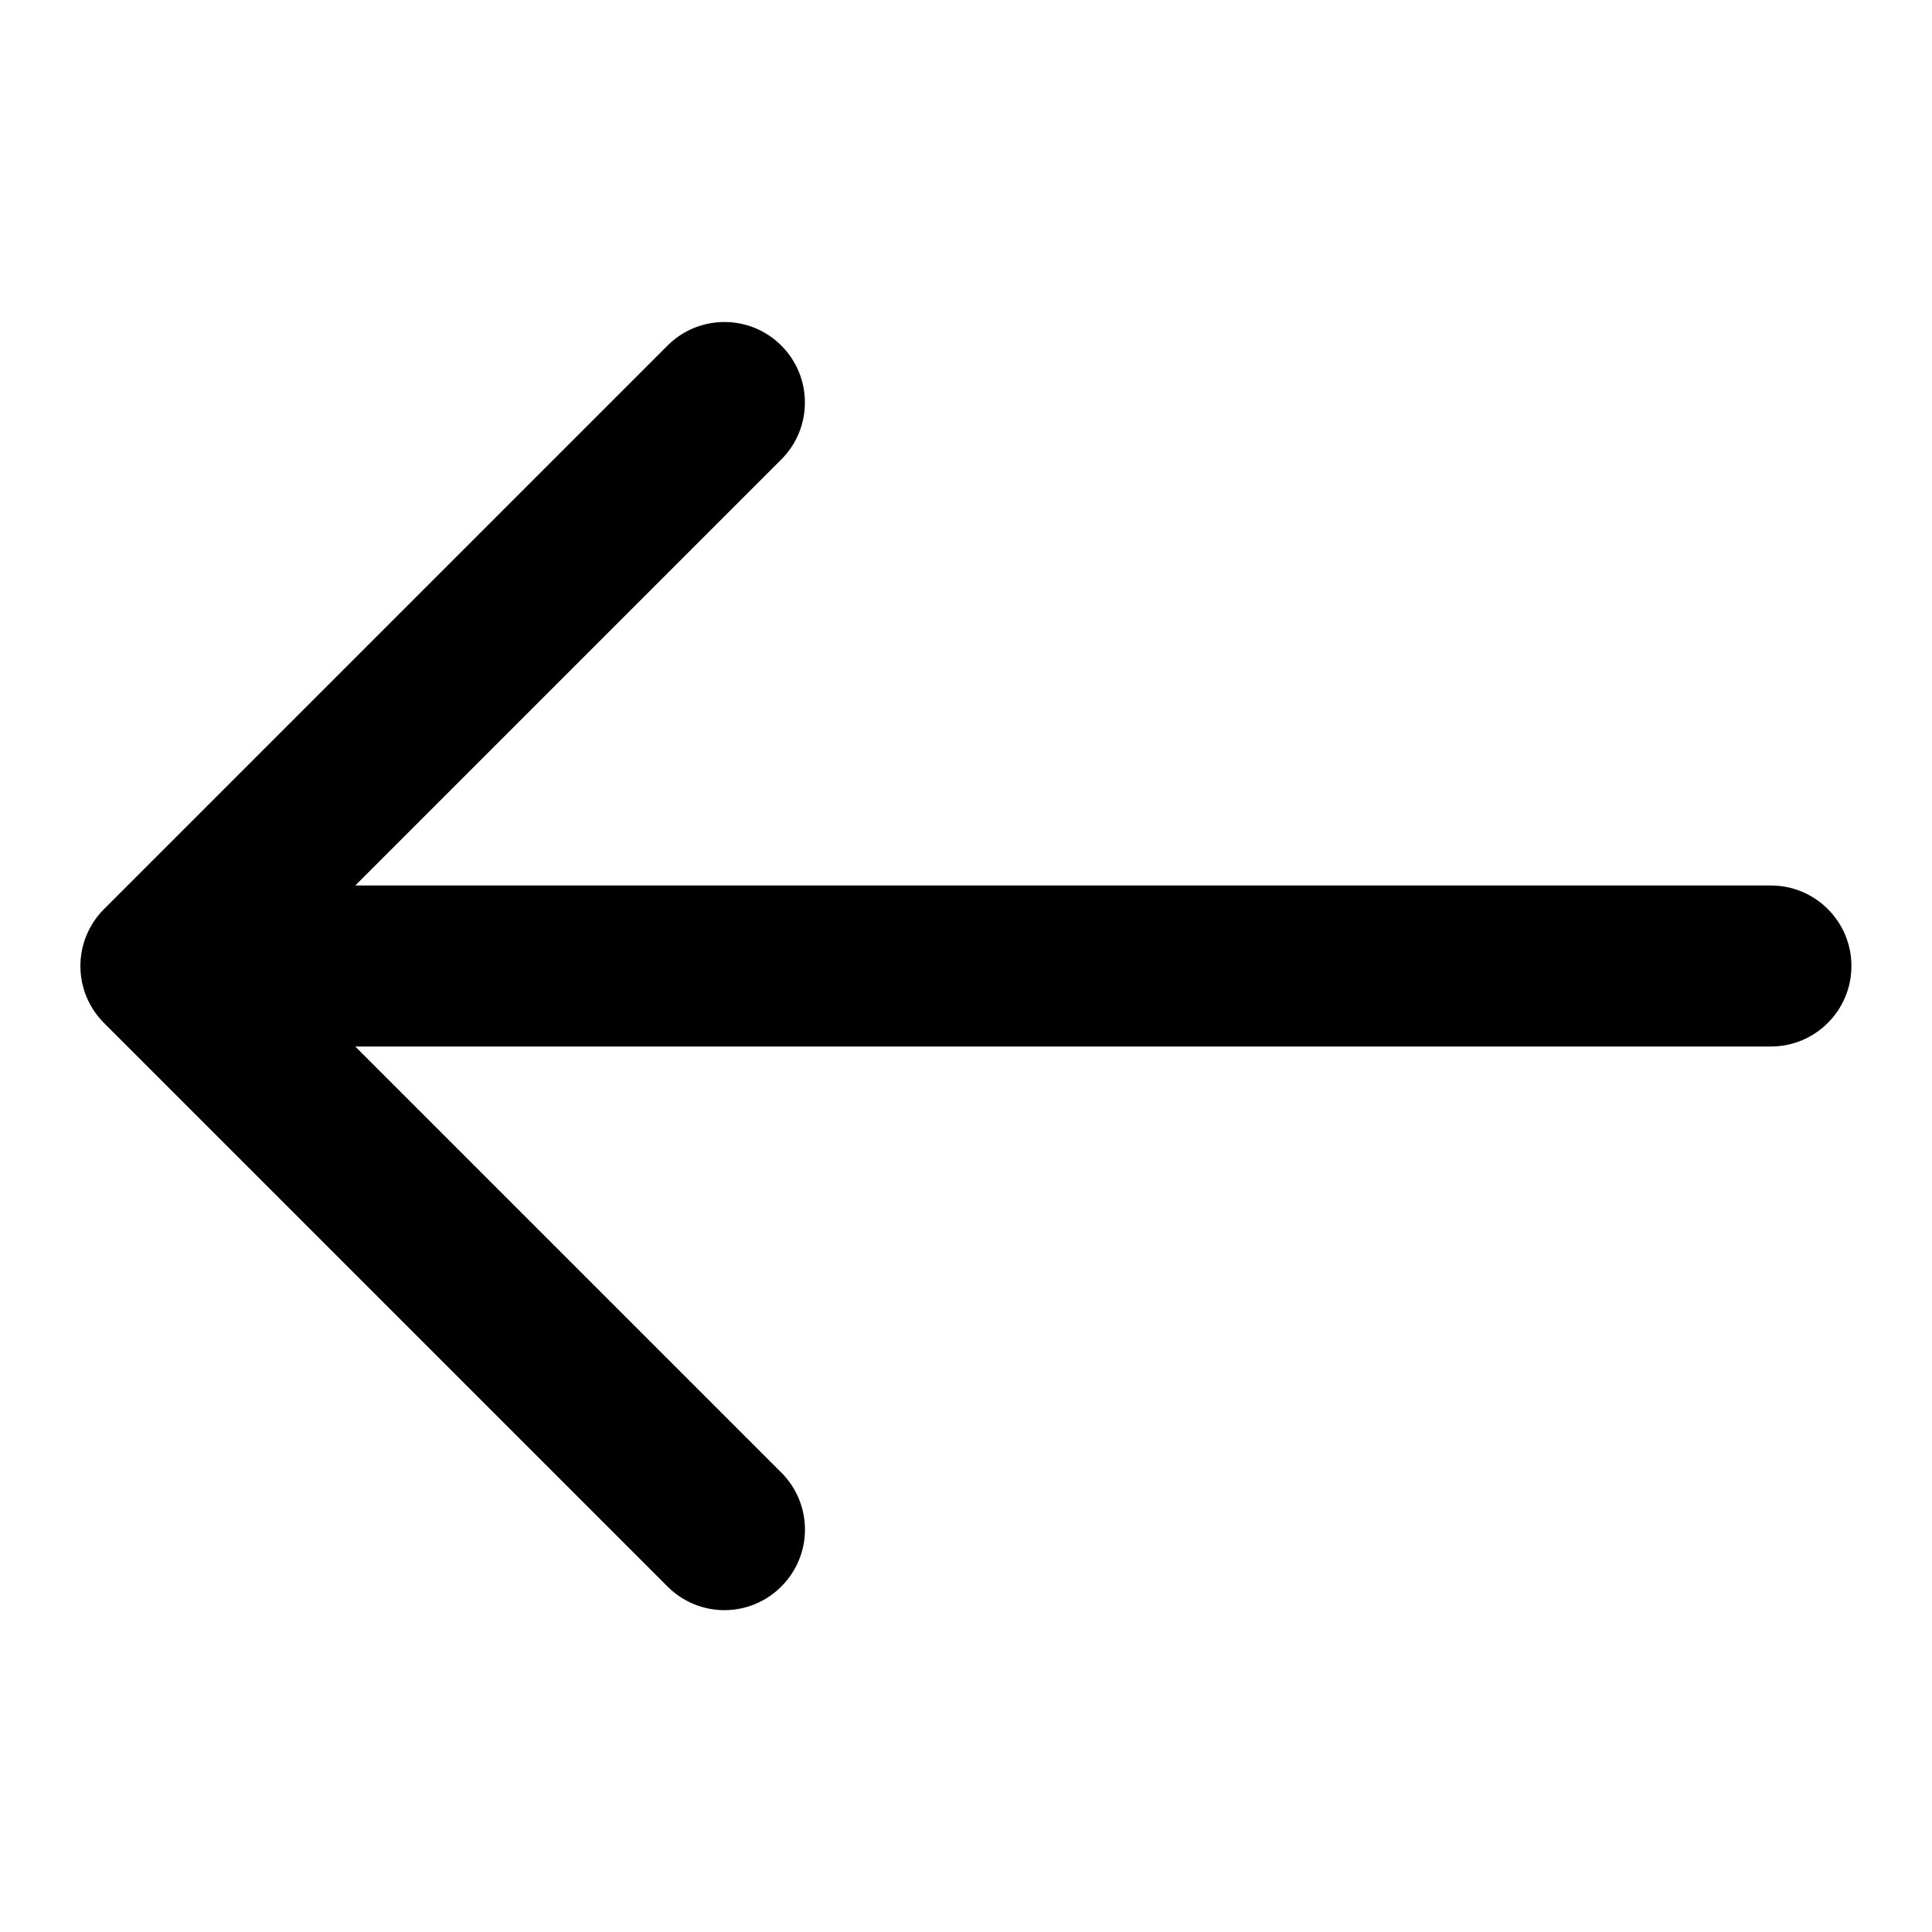
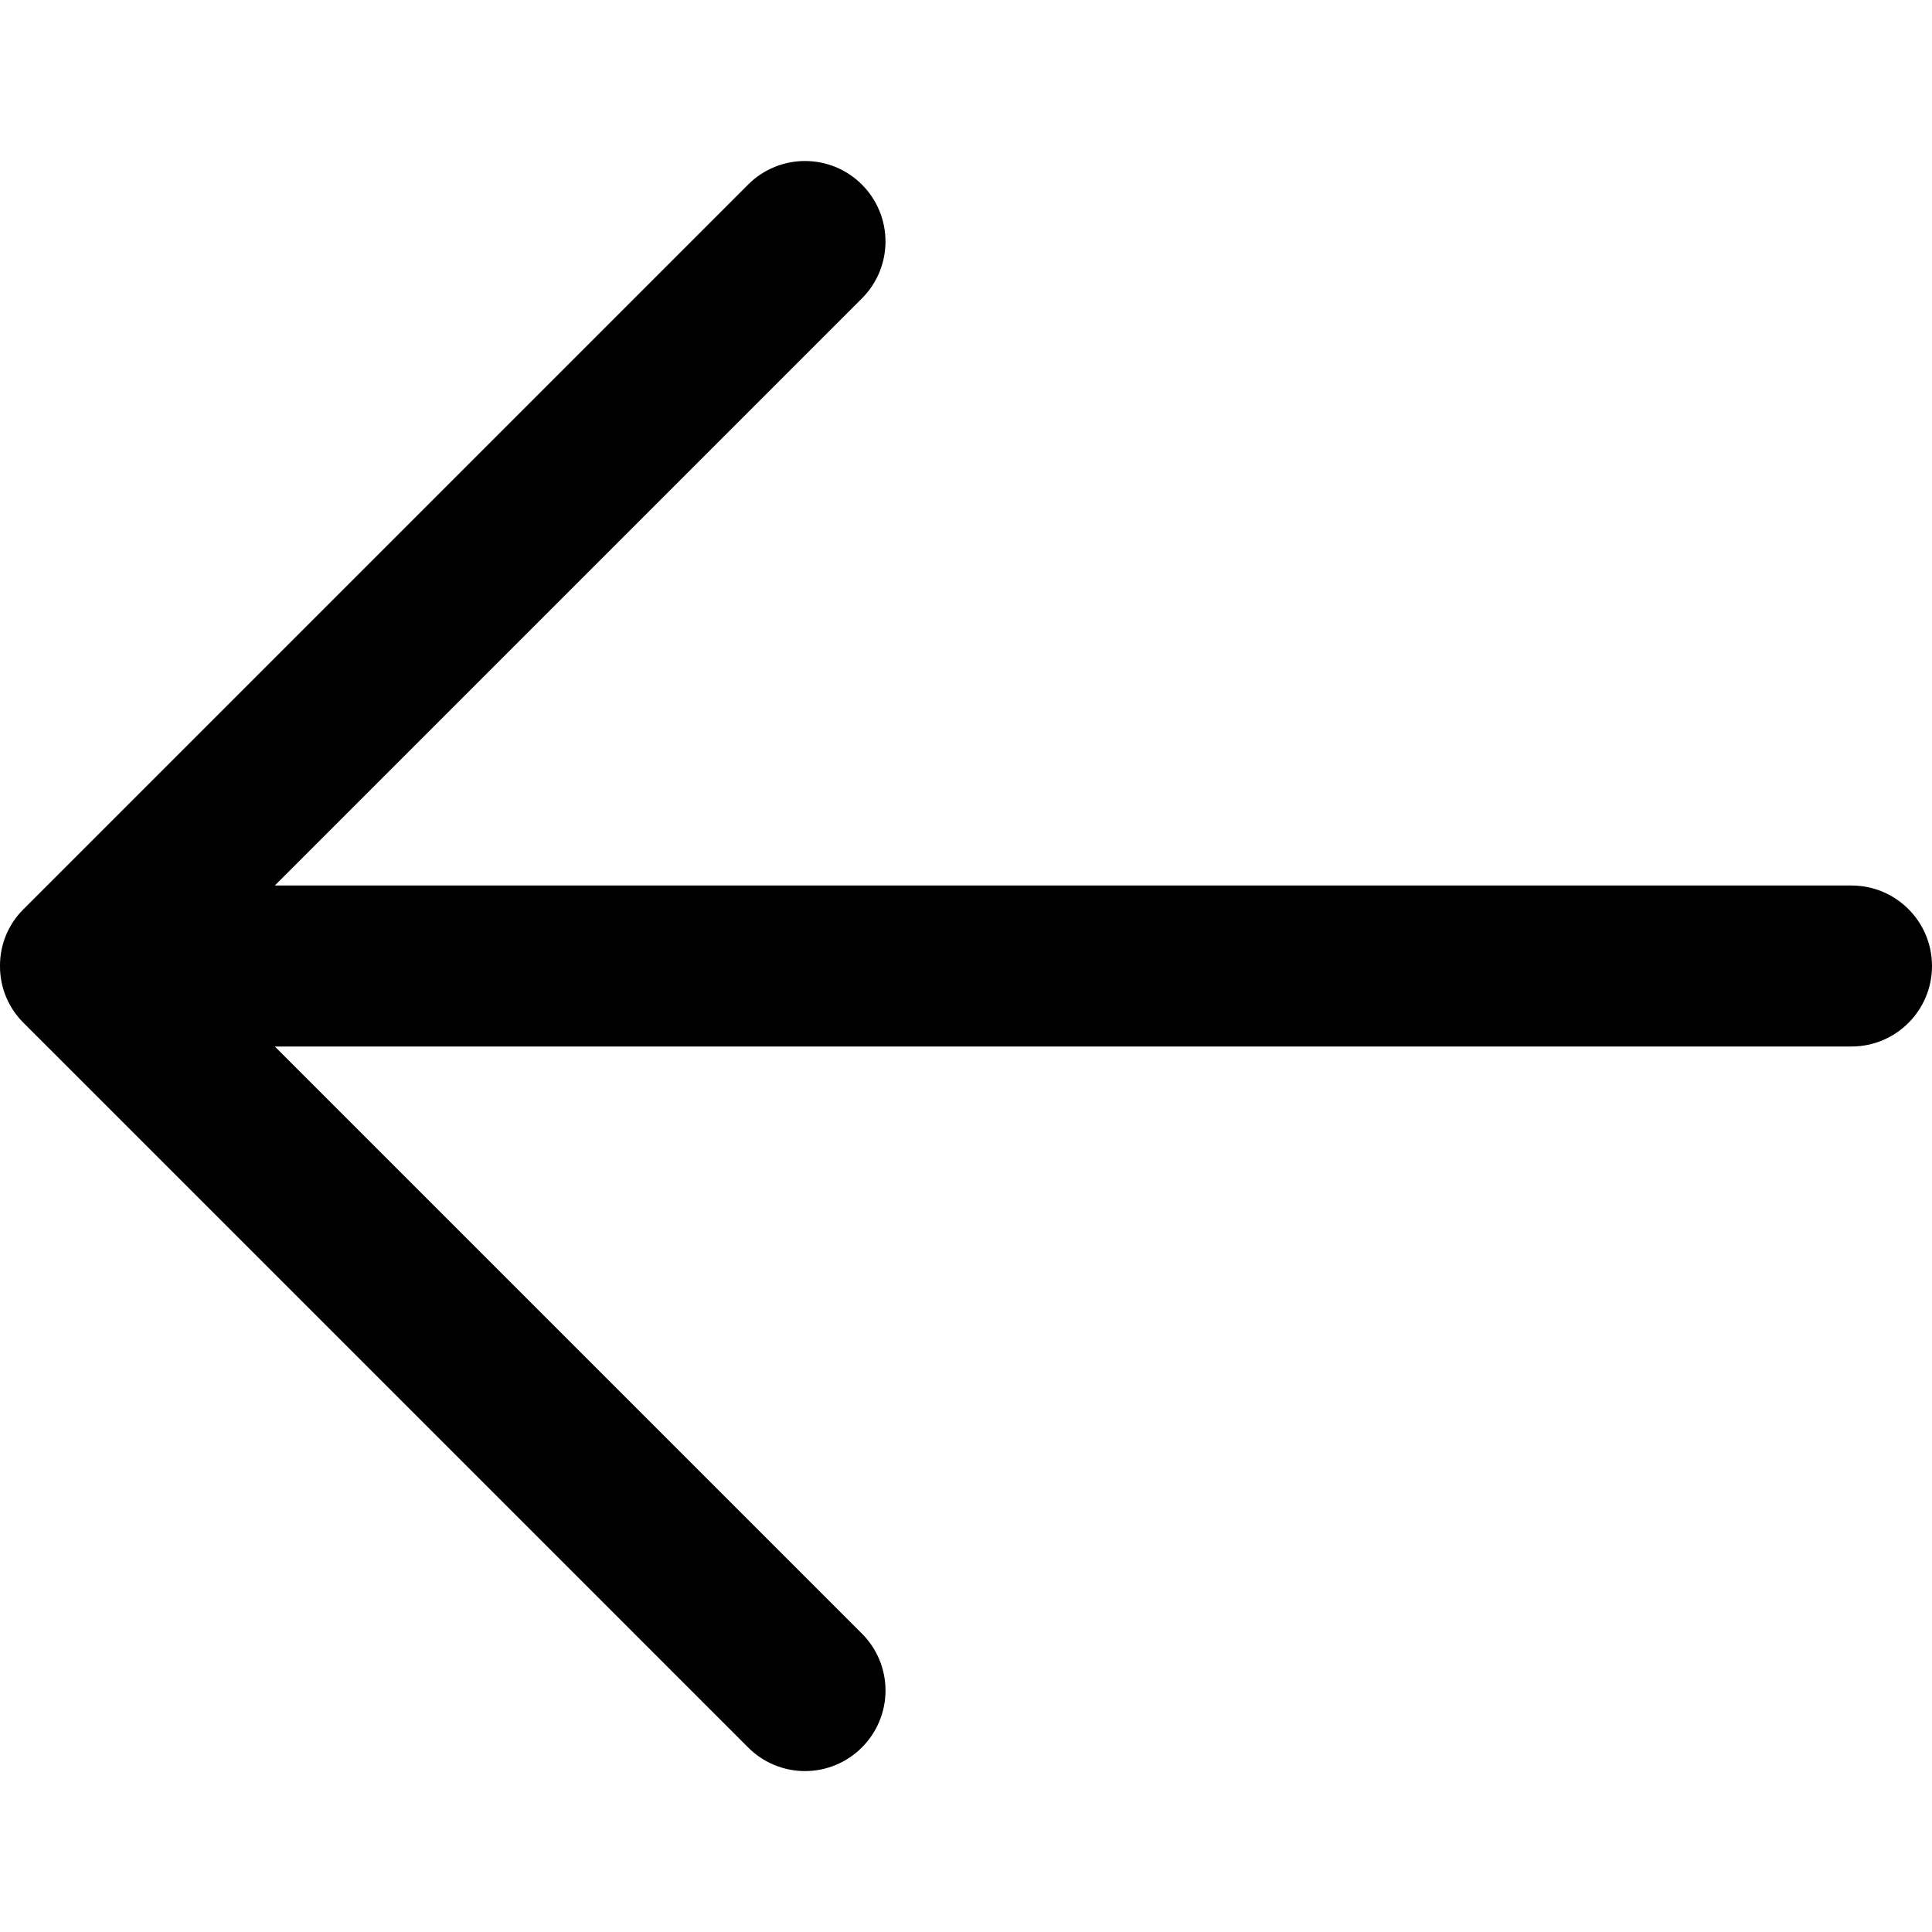
<svg xmlns="http://www.w3.org/2000/svg" viewBox="0 0 24 24">
-   <path fill-rule="evenodd" d="M22.999 12a1 1 0 0 0-1-1H4.413l5.293-5.293a.999.999 0 1 0-1.414-1.414l-7 7a1 1 0 0 0 0 1.415l7 7a.997.997 0 0 0 1.414 0 .999.999 0 0 0 0-1.415L4.413 13h17.586a1 1 0 0 0 1-1" />
+   <path d="M23 11H3.414l7.293-7.293a.999.999 0 1 0-1.414-1.414l-9 9a.983.983 0 0 0-.293.704v.006a.988.988 0 0 0 .293.704l9 9a.997.997 0 0 0 1.414 0 .999.999 0 0 0 0-1.414L3.414 13H23a1 1 0 1 0 0-2" />
</svg>
